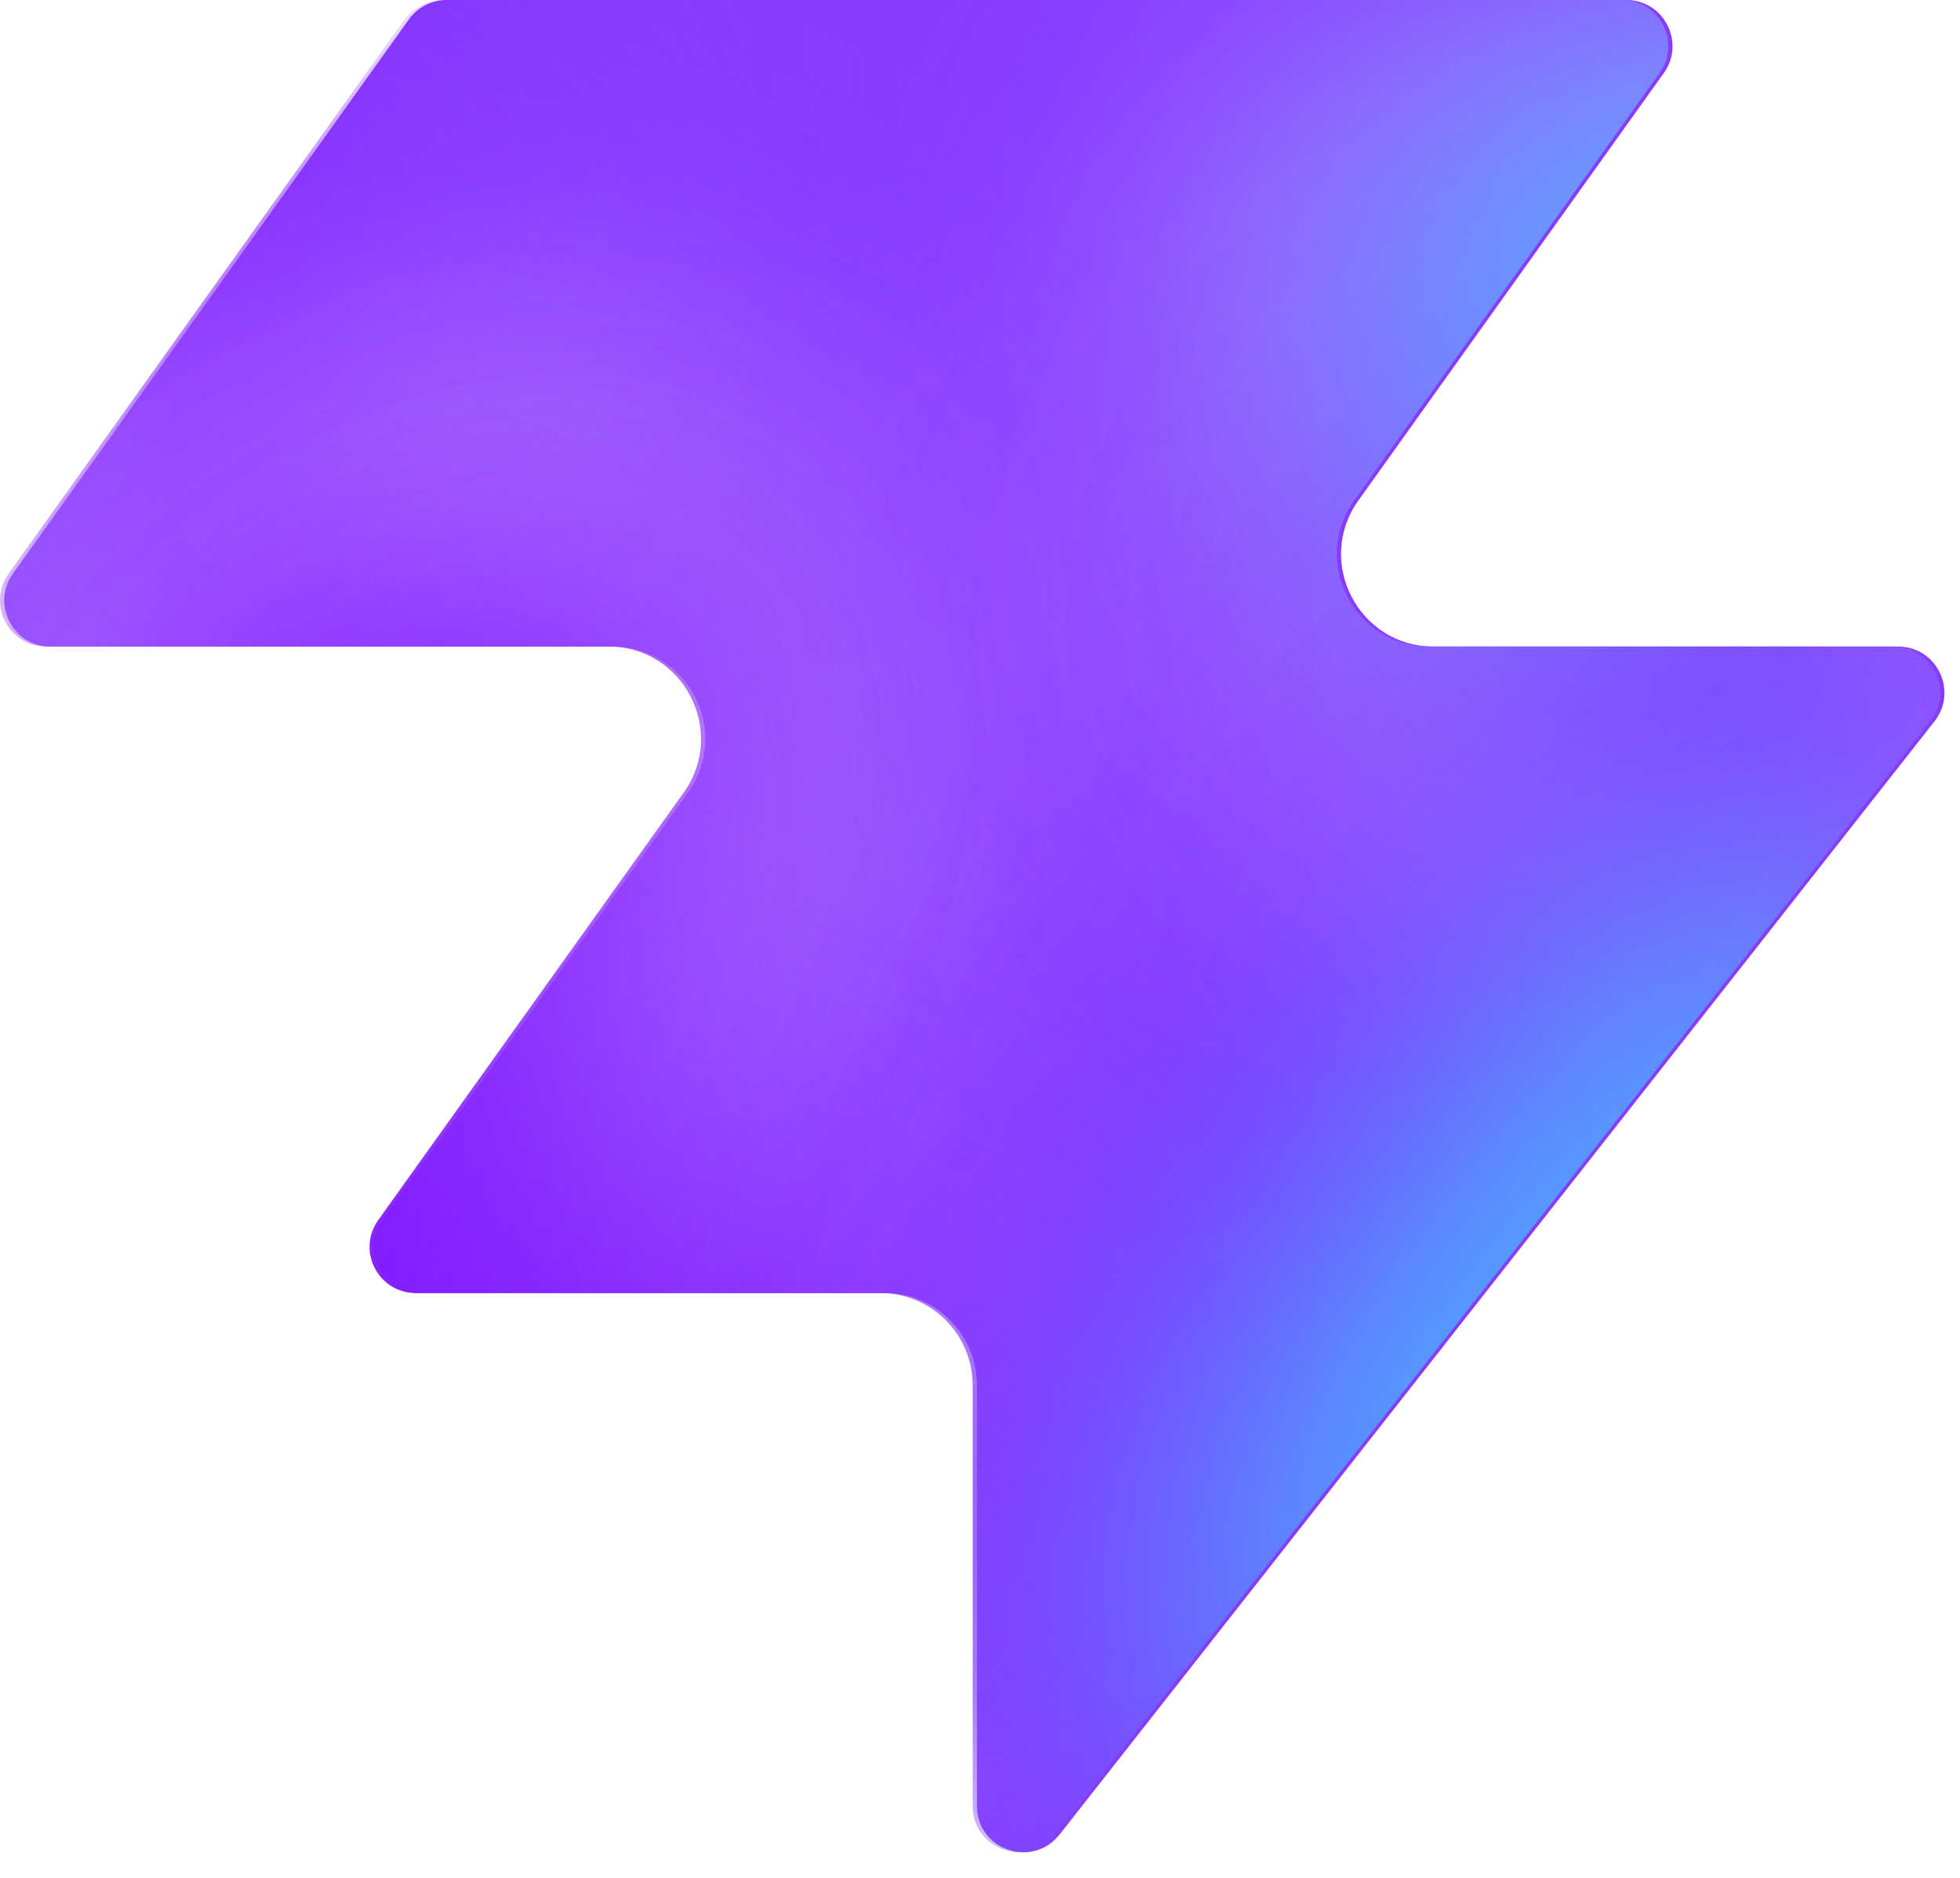
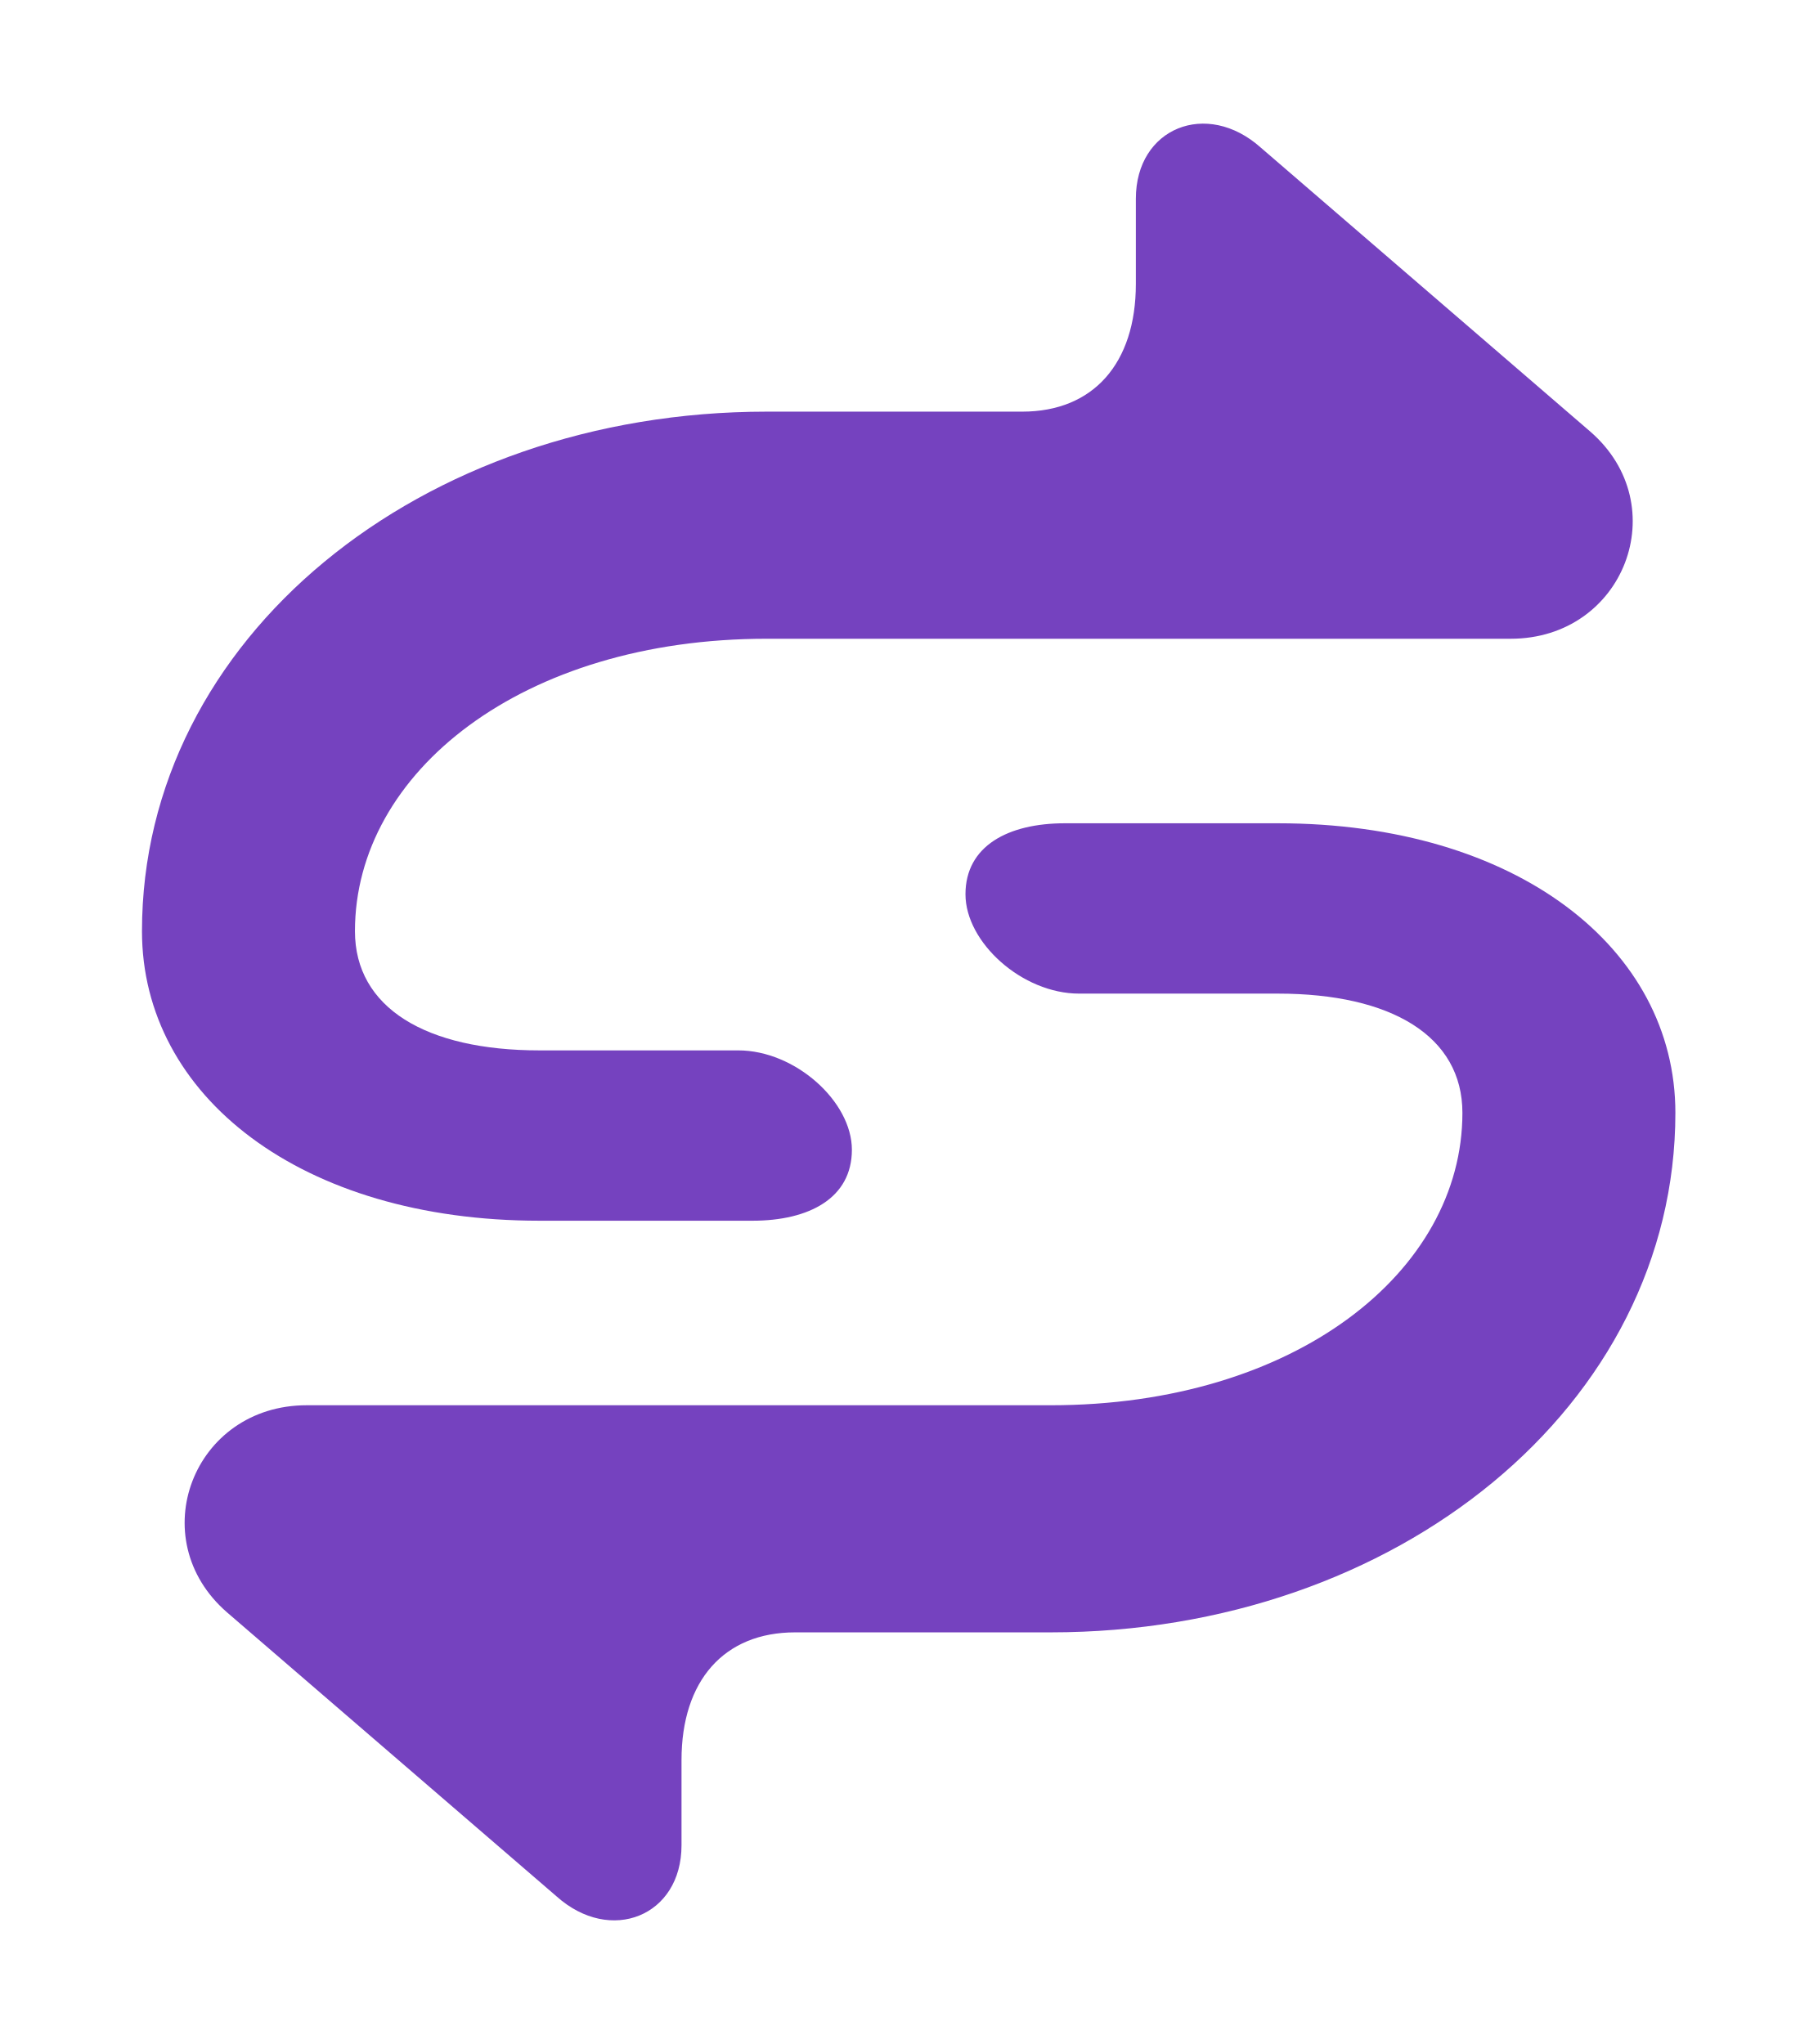
- <svg xmlns="http://www.w3.org/2000/svg" width="48" height="46" fill="none" viewBox="0 0 48 46">
-   <path fill="#863bff" d="M25.946 44.938c-.664.845-2.021.375-2.021-.698V33.937a2.26 2.26 0 0 0-2.262-2.262H10.287c-.92 0-1.456-1.04-.92-1.788l7.48-10.471c1.07-1.497 0-3.578-1.842-3.578H1.237c-.92 0-1.456-1.04-.92-1.788L10.013.474c.214-.297.556-.474.92-.474h28.894c.92 0 1.456 1.04.92 1.788l-7.48 10.471c-1.07 1.498 0 3.579 1.842 3.579h11.377c.943 0 1.473 1.088.89 1.83L25.947 44.94z" style="fill:#863bff;fill:color(display-p3 .525 .23 1);fill-opacity:1" />
-   <mask id="a" width="48" height="46" x="0" y="0" maskUnits="userSpaceOnUse" style="mask-type:alpha">
-     <path fill="#000" d="M25.842 44.938c-.664.844-2.021.375-2.021-.698V33.937a2.26 2.26 0 0 0-2.262-2.262H10.183c-.92 0-1.456-1.04-.92-1.788l7.48-10.471c1.07-1.498 0-3.579-1.842-3.579H1.133c-.92 0-1.456-1.04-.92-1.787L9.91.473c.214-.297.556-.474.92-.474h28.894c.92 0 1.456 1.04.92 1.788l-7.48 10.471c-1.07 1.498 0 3.578 1.842 3.578h11.377c.943 0 1.473 1.088.89 1.832L25.843 44.94z" style="fill:#000;fill-opacity:1" />
-   </mask>
-   <g mask="url(#a)">
-     <g filter="url(#b)">
-       <ellipse cx="5.508" cy="14.704" fill="#ede6ff" rx="5.508" ry="14.704" style="fill:#ede6ff;fill:color(display-p3 .927 .903 1);fill-opacity:1" transform="matrix(.00324 1 1 -.00324 -4.47 31.516)" />
-     </g>
-     <g filter="url(#c)">
-       <ellipse cx="10.399" cy="29.851" fill="#ede6ff" rx="10.399" ry="29.851" style="fill:#ede6ff;fill:color(display-p3 .927 .903 1);fill-opacity:1" transform="matrix(.00324 1 1 -.00324 -39.328 7.883)" />
-     </g>
-     <g filter="url(#d)">
-       <ellipse cx="5.508" cy="30.487" fill="#7e14ff" rx="5.508" ry="30.487" style="fill:#7e14ff;fill:color(display-p3 .492 .077 1);fill-opacity:1" transform="rotate(89.814 -25.913 -14.639)scale(1 -1)" />
-     </g>
-     <g filter="url(#e)">
-       <ellipse cx="5.508" cy="30.599" fill="#7e14ff" rx="5.508" ry="30.599" style="fill:#7e14ff;fill:color(display-p3 .492 .077 1);fill-opacity:1" transform="rotate(89.814 -32.644 -3.334)scale(1 -1)" />
-     </g>
-     <g filter="url(#f)">
-       <ellipse cx="5.508" cy="30.599" fill="#7e14ff" rx="5.508" ry="30.599" style="fill:#7e14ff;fill:color(display-p3 .492 .077 1);fill-opacity:1" transform="matrix(.00324 1 1 -.00324 -34.34 30.47)" />
-     </g>
-     <g filter="url(#g)">
-       <ellipse cx="14.072" cy="22.078" fill="#ede6ff" rx="14.072" ry="22.078" style="fill:#ede6ff;fill:color(display-p3 .927 .903 1);fill-opacity:1" transform="rotate(93.35 24.506 48.493)scale(-1 1)" />
-     </g>
-     <g filter="url(#h)">
-       <ellipse cx="3.47" cy="21.501" fill="#7e14ff" rx="3.47" ry="21.501" style="fill:#7e14ff;fill:color(display-p3 .492 .077 1);fill-opacity:1" transform="rotate(89.009 28.708 47.59)scale(-1 1)" />
-     </g>
-     <g filter="url(#i)">
-       <ellipse cx="3.47" cy="21.501" fill="#7e14ff" rx="3.47" ry="21.501" style="fill:#7e14ff;fill:color(display-p3 .492 .077 1);fill-opacity:1" transform="rotate(89.009 28.708 47.59)scale(-1 1)" />
-     </g>
-     <g filter="url(#j)">
-       <ellipse cx=".387" cy="8.972" fill="#7e14ff" rx="4.407" ry="29.108" style="fill:#7e14ff;fill:color(display-p3 .492 .077 1);fill-opacity:1" transform="rotate(39.51 .387 8.972)" />
-     </g>
-     <g filter="url(#k)">
-       <ellipse cx="47.523" cy="-6.092" fill="#7e14ff" rx="4.407" ry="29.108" style="fill:#7e14ff;fill:color(display-p3 .492 .077 1);fill-opacity:1" transform="rotate(37.892 47.523 -6.092)" />
-     </g>
-     <g filter="url(#l)">
-       <ellipse cx="41.412" cy="6.333" fill="#47bfff" rx="5.971" ry="9.665" style="fill:#47bfff;fill:color(display-p3 .28 .748 1);fill-opacity:1" transform="rotate(37.892 41.412 6.333)" />
-     </g>
-     <g filter="url(#m)">
-       <ellipse cx="-1.879" cy="38.332" fill="#7e14ff" rx="4.407" ry="29.108" style="fill:#7e14ff;fill:color(display-p3 .492 .077 1);fill-opacity:1" transform="rotate(37.892 -1.88 38.332)" />
-     </g>
-     <g filter="url(#n)">
-       <ellipse cx="-1.879" cy="38.332" fill="#7e14ff" rx="4.407" ry="29.108" style="fill:#7e14ff;fill:color(display-p3 .492 .077 1);fill-opacity:1" transform="rotate(37.892 -1.88 38.332)" />
-     </g>
-     <g filter="url(#o)">
-       <ellipse cx="35.651" cy="29.907" fill="#7e14ff" rx="4.407" ry="29.108" style="fill:#7e14ff;fill:color(display-p3 .492 .077 1);fill-opacity:1" transform="rotate(37.892 35.651 29.907)" />
-     </g>
-     <g filter="url(#p)">
-       <ellipse cx="38.418" cy="32.4" fill="#47bfff" rx="5.971" ry="15.297" style="fill:#47bfff;fill:color(display-p3 .28 .748 1);fill-opacity:1" transform="rotate(37.892 38.418 32.4)" />
-     </g>
+ <svg xmlns="http://www.w3.org/2000/svg" viewBox="0 0 64 72" fill="none">
+   <g fill="#7542BF">
+     <path id="route" d="M40 10V7c0-2.5 2.5-3.5 4.4-1.8L56 15.2c3 2.6 1.2 7.3-2.8 7.3H27c-8.6 0-14.5 4.7-14.5 10.3 0 2.7 2.5 4.2 6.5 4.2h7c2 0 4 1.8 4 3.5S28.5 43 26.5 43H19C10.6 43 5 38.6 5 32.8c0-10.3 9.8-18.3 22-18.3h9c2.5 0 4-1.7 4-4.5Z" />
+     <use href="#route" transform="rotate(180 32 36)" />
  </g>
-   <defs>
-     <filter id="b" width="60.045" height="41.654" x="-19.77" y="16.149" color-interpolation-filters="sRGB" filterUnits="userSpaceOnUse">
-       <feFlood flood-opacity="0" result="BackgroundImageFix" />
-       <feBlend in="SourceGraphic" in2="BackgroundImageFix" result="shape" />
-       <feGaussianBlur result="effect1_foregroundBlur_2002_17158" stdDeviation="7.659" />
-     </filter>
-     <filter id="c" width="90.34" height="51.437" x="-54.613" y="-7.533" color-interpolation-filters="sRGB" filterUnits="userSpaceOnUse">
-       <feFlood flood-opacity="0" result="BackgroundImageFix" />
-       <feBlend in="SourceGraphic" in2="BackgroundImageFix" result="shape" />
-       <feGaussianBlur result="effect1_foregroundBlur_2002_17158" stdDeviation="7.659" />
-     </filter>
-     <filter id="d" width="79.355" height="29.4" x="-49.64" y="2.03" color-interpolation-filters="sRGB" filterUnits="userSpaceOnUse">
-       <feFlood flood-opacity="0" result="BackgroundImageFix" />
-       <feBlend in="SourceGraphic" in2="BackgroundImageFix" result="shape" />
-       <feGaussianBlur result="effect1_foregroundBlur_2002_17158" stdDeviation="4.596" />
-     </filter>
-     <filter id="e" width="79.579" height="29.4" x="-45.045" y="20.029" color-interpolation-filters="sRGB" filterUnits="userSpaceOnUse">
-       <feFlood flood-opacity="0" result="BackgroundImageFix" />
-       <feBlend in="SourceGraphic" in2="BackgroundImageFix" result="shape" />
-       <feGaussianBlur result="effect1_foregroundBlur_2002_17158" stdDeviation="4.596" />
-     </filter>
-     <filter id="f" width="79.579" height="29.4" x="-43.513" y="21.178" color-interpolation-filters="sRGB" filterUnits="userSpaceOnUse">
-       <feFlood flood-opacity="0" result="BackgroundImageFix" />
-       <feBlend in="SourceGraphic" in2="BackgroundImageFix" result="shape" />
-       <feGaussianBlur result="effect1_foregroundBlur_2002_17158" stdDeviation="4.596" />
-     </filter>
-     <filter id="g" width="74.749" height="58.852" x="15.756" y="-17.901" color-interpolation-filters="sRGB" filterUnits="userSpaceOnUse">
-       <feFlood flood-opacity="0" result="BackgroundImageFix" />
-       <feBlend in="SourceGraphic" in2="BackgroundImageFix" result="shape" />
-       <feGaussianBlur result="effect1_foregroundBlur_2002_17158" stdDeviation="7.659" />
-     </filter>
-     <filter id="h" width="61.377" height="25.362" x="23.548" y="2.284" color-interpolation-filters="sRGB" filterUnits="userSpaceOnUse">
-       <feFlood flood-opacity="0" result="BackgroundImageFix" />
-       <feBlend in="SourceGraphic" in2="BackgroundImageFix" result="shape" />
-       <feGaussianBlur result="effect1_foregroundBlur_2002_17158" stdDeviation="4.596" />
-     </filter>
-     <filter id="i" width="61.377" height="25.362" x="23.548" y="2.284" color-interpolation-filters="sRGB" filterUnits="userSpaceOnUse">
-       <feFlood flood-opacity="0" result="BackgroundImageFix" />
-       <feBlend in="SourceGraphic" in2="BackgroundImageFix" result="shape" />
-       <feGaussianBlur result="effect1_foregroundBlur_2002_17158" stdDeviation="4.596" />
-     </filter>
-     <filter id="j" width="56.045" height="63.649" x="-27.636" y="-22.853" color-interpolation-filters="sRGB" filterUnits="userSpaceOnUse">
-       <feFlood flood-opacity="0" result="BackgroundImageFix" />
-       <feBlend in="SourceGraphic" in2="BackgroundImageFix" result="shape" />
-       <feGaussianBlur result="effect1_foregroundBlur_2002_17158" stdDeviation="4.596" />
-     </filter>
-     <filter id="k" width="54.814" height="64.646" x="20.116" y="-38.415" color-interpolation-filters="sRGB" filterUnits="userSpaceOnUse">
-       <feFlood flood-opacity="0" result="BackgroundImageFix" />
-       <feBlend in="SourceGraphic" in2="BackgroundImageFix" result="shape" />
-       <feGaussianBlur result="effect1_foregroundBlur_2002_17158" stdDeviation="4.596" />
-     </filter>
-     <filter id="l" width="33.541" height="35.313" x="24.641" y="-11.323" color-interpolation-filters="sRGB" filterUnits="userSpaceOnUse">
-       <feFlood flood-opacity="0" result="BackgroundImageFix" />
-       <feBlend in="SourceGraphic" in2="BackgroundImageFix" result="shape" />
-       <feGaussianBlur result="effect1_foregroundBlur_2002_17158" stdDeviation="4.596" />
-     </filter>
-     <filter id="m" width="54.814" height="64.646" x="-29.286" y="6.009" color-interpolation-filters="sRGB" filterUnits="userSpaceOnUse">
-       <feFlood flood-opacity="0" result="BackgroundImageFix" />
-       <feBlend in="SourceGraphic" in2="BackgroundImageFix" result="shape" />
-       <feGaussianBlur result="effect1_foregroundBlur_2002_17158" stdDeviation="4.596" />
-     </filter>
-     <filter id="n" width="54.814" height="64.646" x="-29.286" y="6.009" color-interpolation-filters="sRGB" filterUnits="userSpaceOnUse">
-       <feFlood flood-opacity="0" result="BackgroundImageFix" />
-       <feBlend in="SourceGraphic" in2="BackgroundImageFix" result="shape" />
-       <feGaussianBlur result="effect1_foregroundBlur_2002_17158" stdDeviation="4.596" />
-     </filter>
-     <filter id="o" width="54.814" height="64.646" x="8.244" y="-2.416" color-interpolation-filters="sRGB" filterUnits="userSpaceOnUse">
-       <feFlood flood-opacity="0" result="BackgroundImageFix" />
-       <feBlend in="SourceGraphic" in2="BackgroundImageFix" result="shape" />
-       <feGaussianBlur result="effect1_foregroundBlur_2002_17158" stdDeviation="4.596" />
-     </filter>
-     <filter id="p" width="39.409" height="43.623" x="18.713" y="10.588" color-interpolation-filters="sRGB" filterUnits="userSpaceOnUse">
-       <feFlood flood-opacity="0" result="BackgroundImageFix" />
-       <feBlend in="SourceGraphic" in2="BackgroundImageFix" result="shape" />
-       <feGaussianBlur result="effect1_foregroundBlur_2002_17158" stdDeviation="4.596" />
-     </filter>
-   </defs>
</svg>
